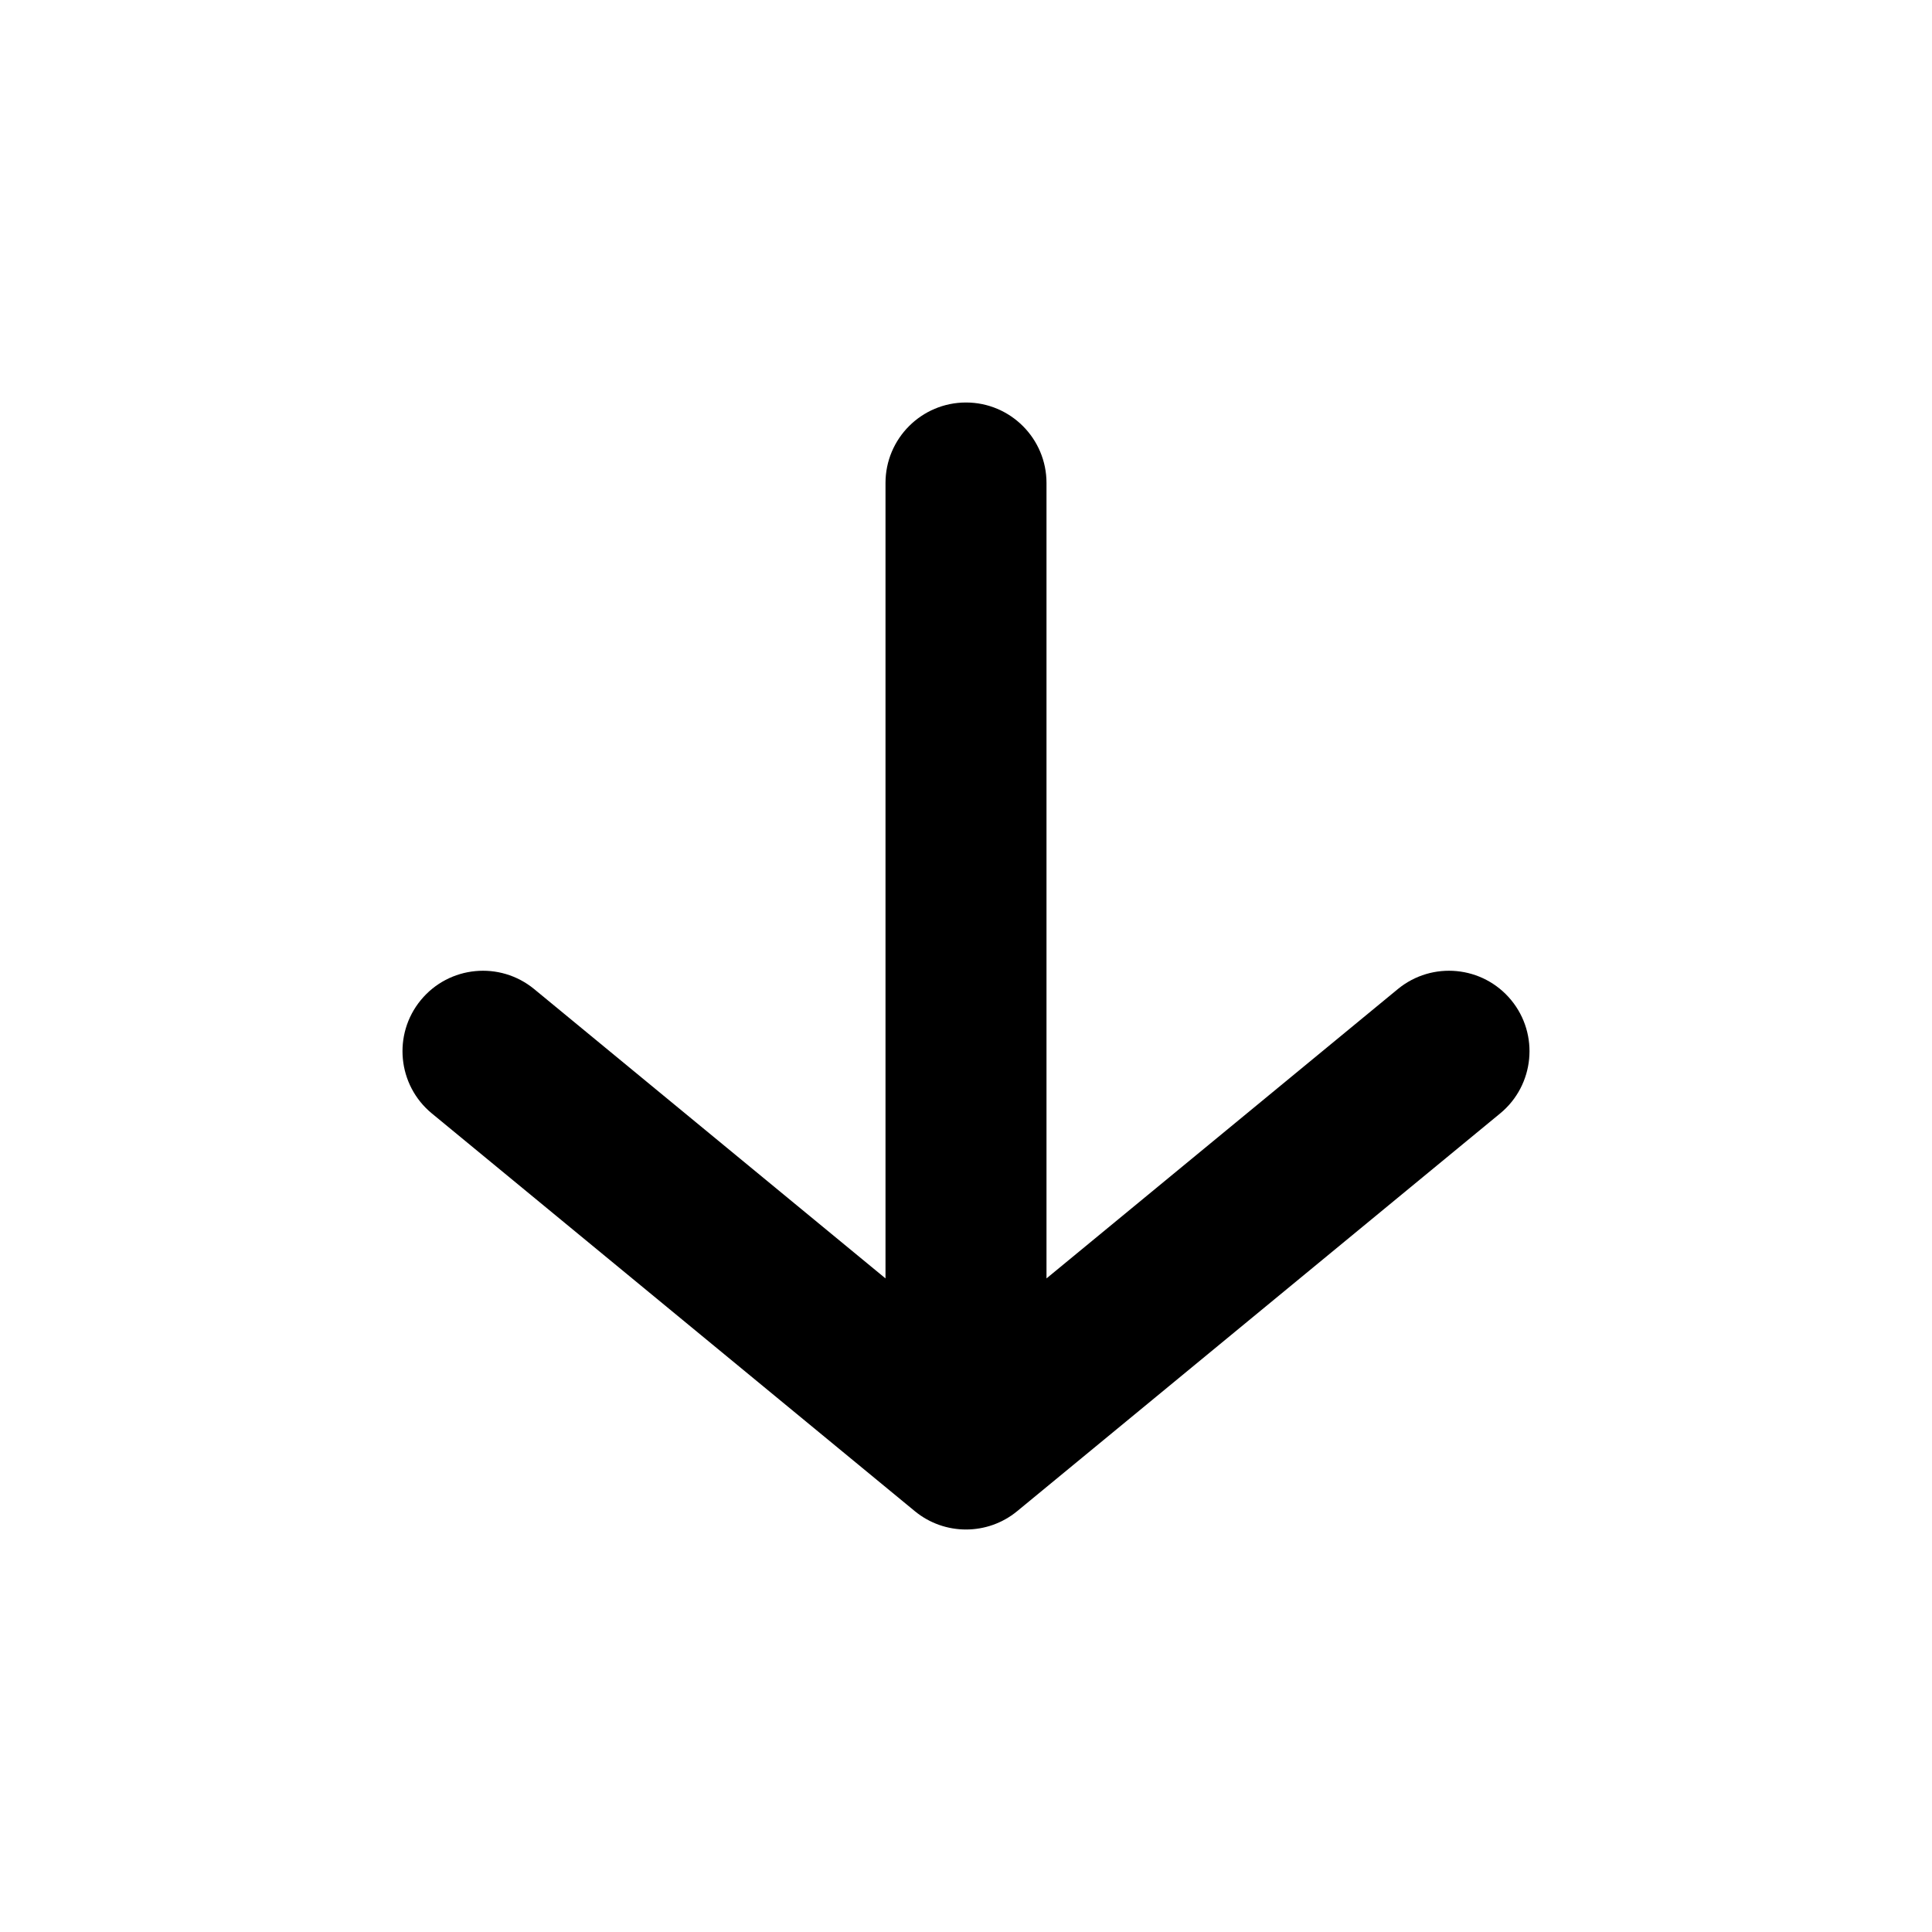
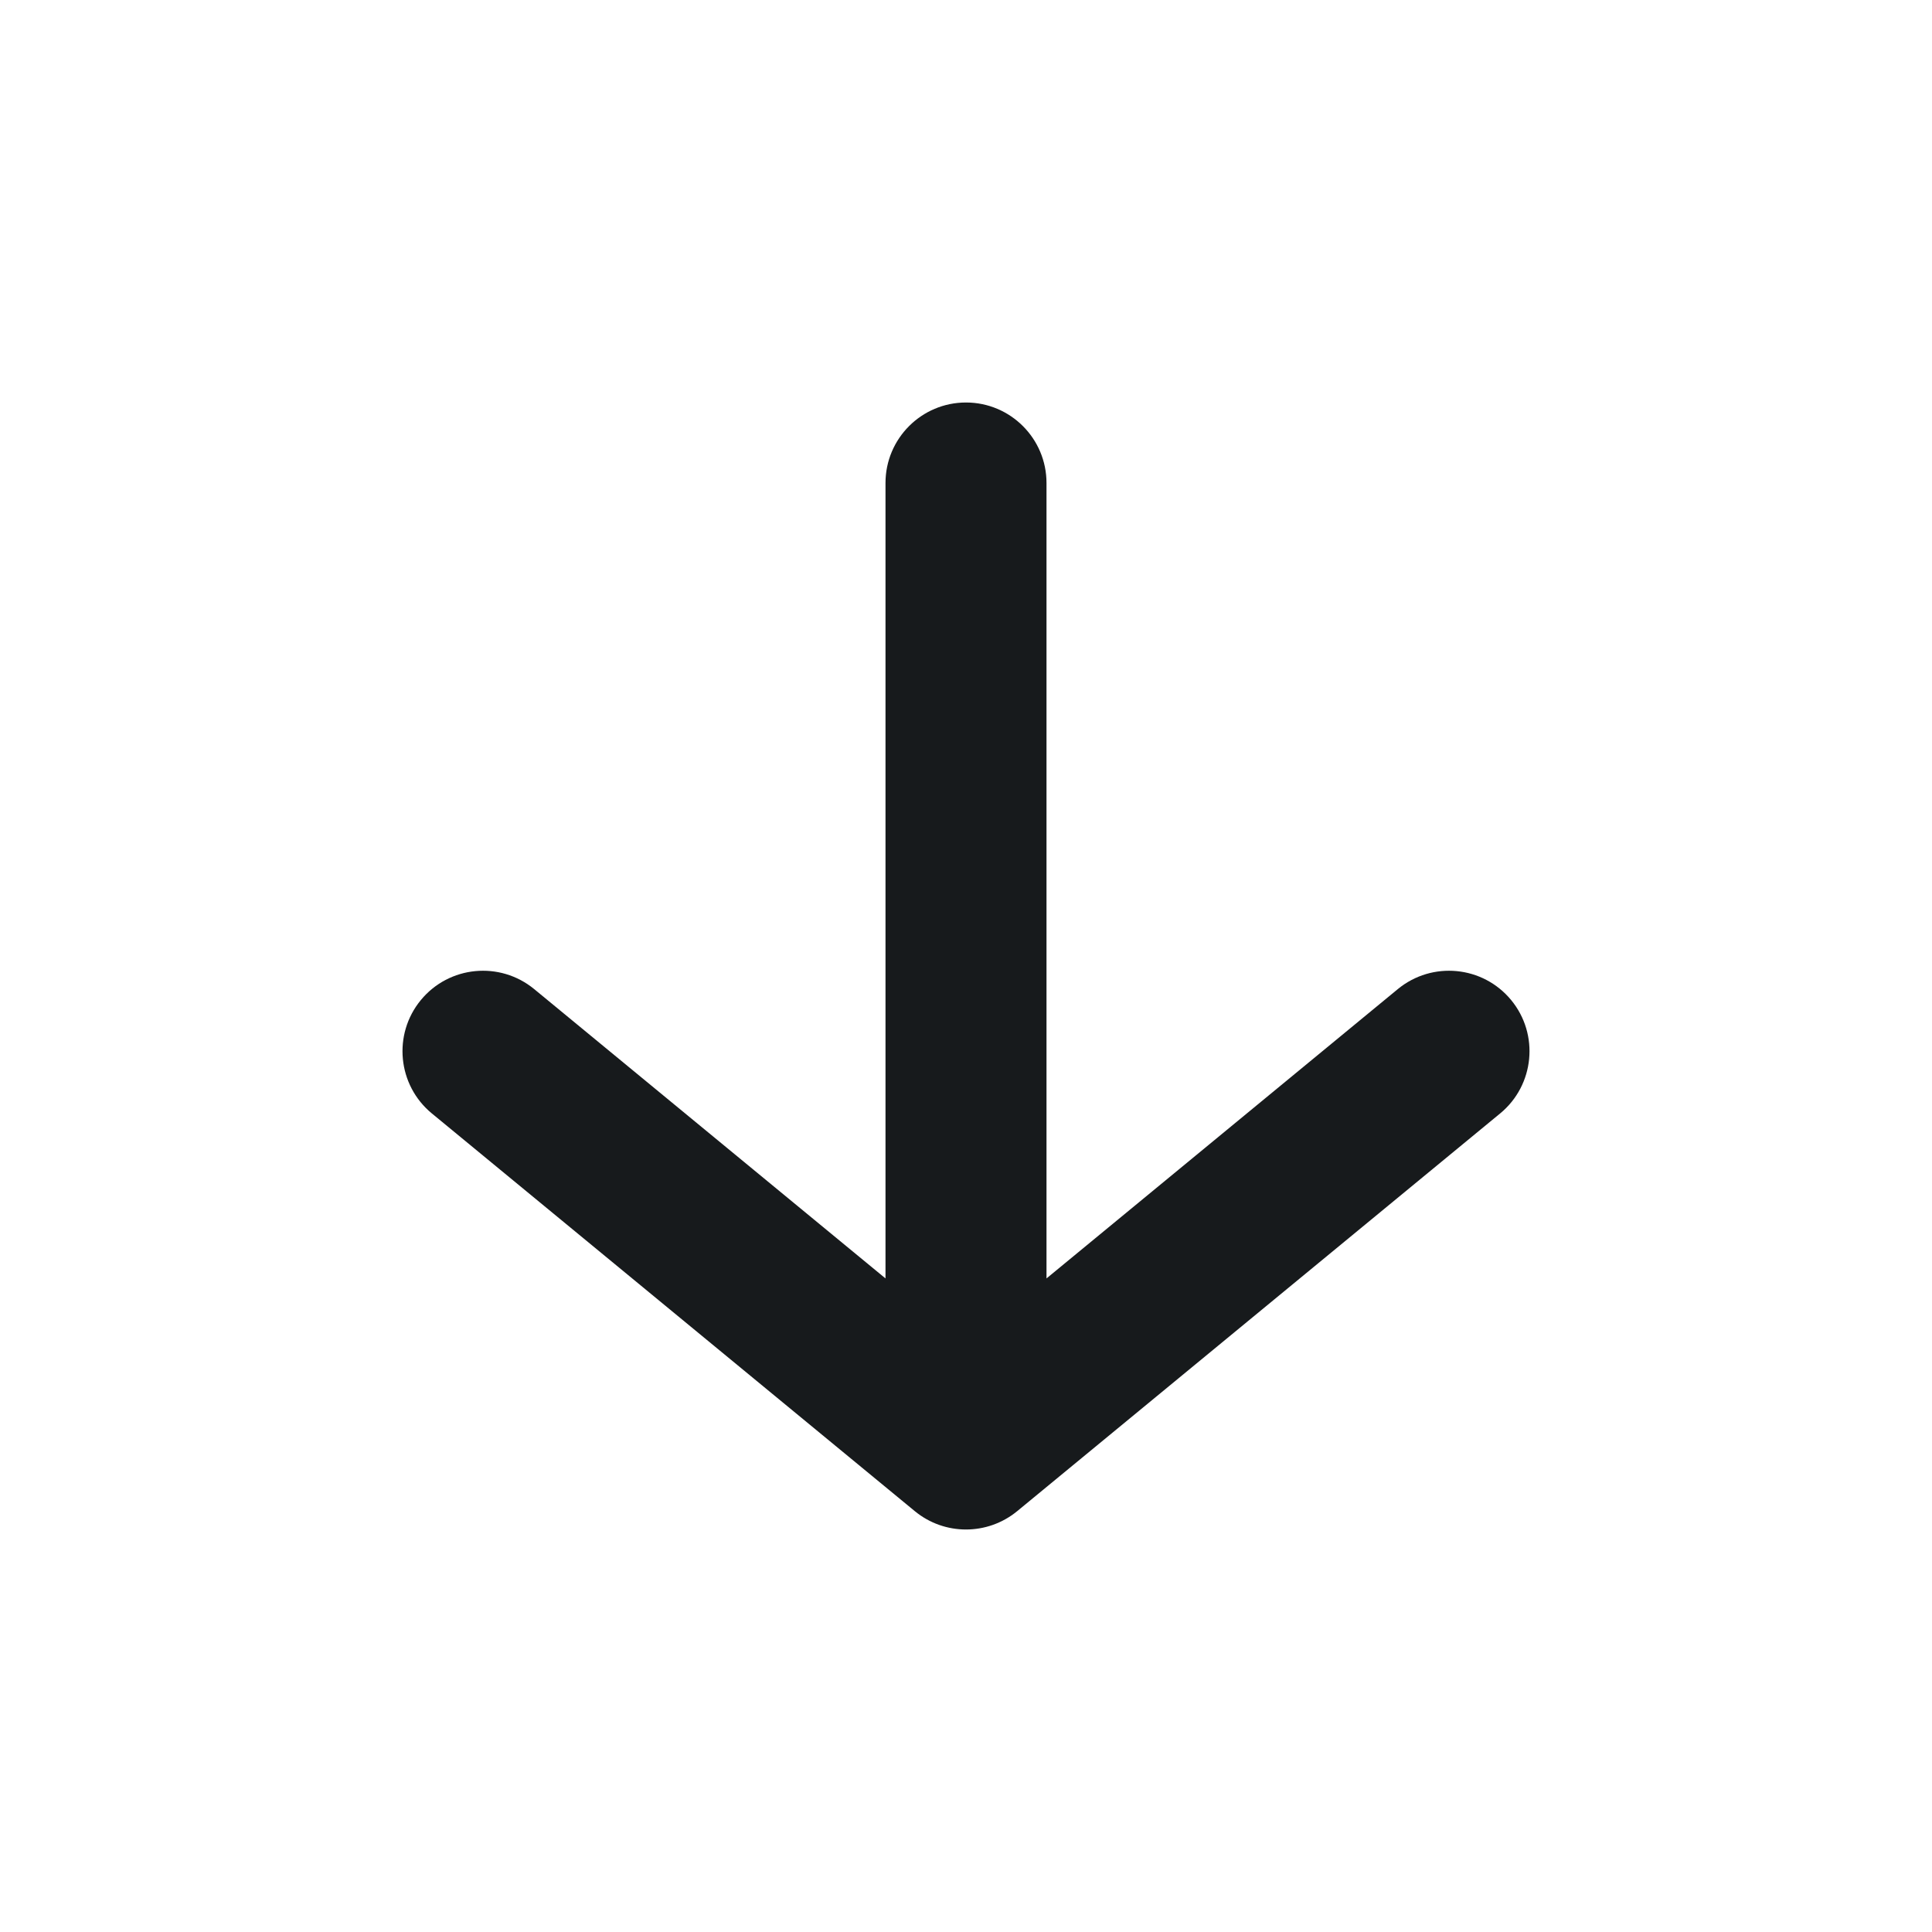
<svg xmlns="http://www.w3.org/2000/svg" width="24" height="24" viewBox="0 0 24 24" fill="none">
-   <path d="M18.636 13.831C19.062 13.48 19.123 12.849 18.772 12.423C18.421 11.997 17.791 11.936 17.364 12.287L18.636 13.831ZM12 18L11.364 18.772C11.733 19.076 12.267 19.076 12.636 18.772L12 18ZM6.636 12.287C6.209 11.936 5.579 11.997 5.228 12.423C4.877 12.849 4.938 13.48 5.364 13.831L6.636 12.287ZM13 6C13 5.448 12.552 5 12 5C11.448 5 11 5.448 11 6L13 6ZM17.364 12.287L11.364 17.228L12.636 18.772L18.636 13.831L17.364 12.287ZM12.636 17.228L6.636 12.287L5.364 13.831L11.364 18.772L12.636 17.228ZM13 18L13 6L11 6L11 18L13 18Z" fill="black" />
+   <path fill-rule="evenodd" clip-rule="evenodd" d="M12.636 18.772C12.266 19.076 11.733 19.076 11.364 18.772L5.364 13.831C4.938 13.48 4.877 12.849 5.228 12.423C5.579 11.997 6.209 11.936 6.636 12.287L11 15.881L11 6C11 5.448 11.448 5 12 5C12.552 5 13 5.448 13 6L13 15.881L17.364 12.287C17.791 11.936 18.421 11.997 18.772 12.423C19.123 12.849 19.062 13.48 18.636 13.831L12.636 18.772Z" fill="#171A1C" />
</svg>
